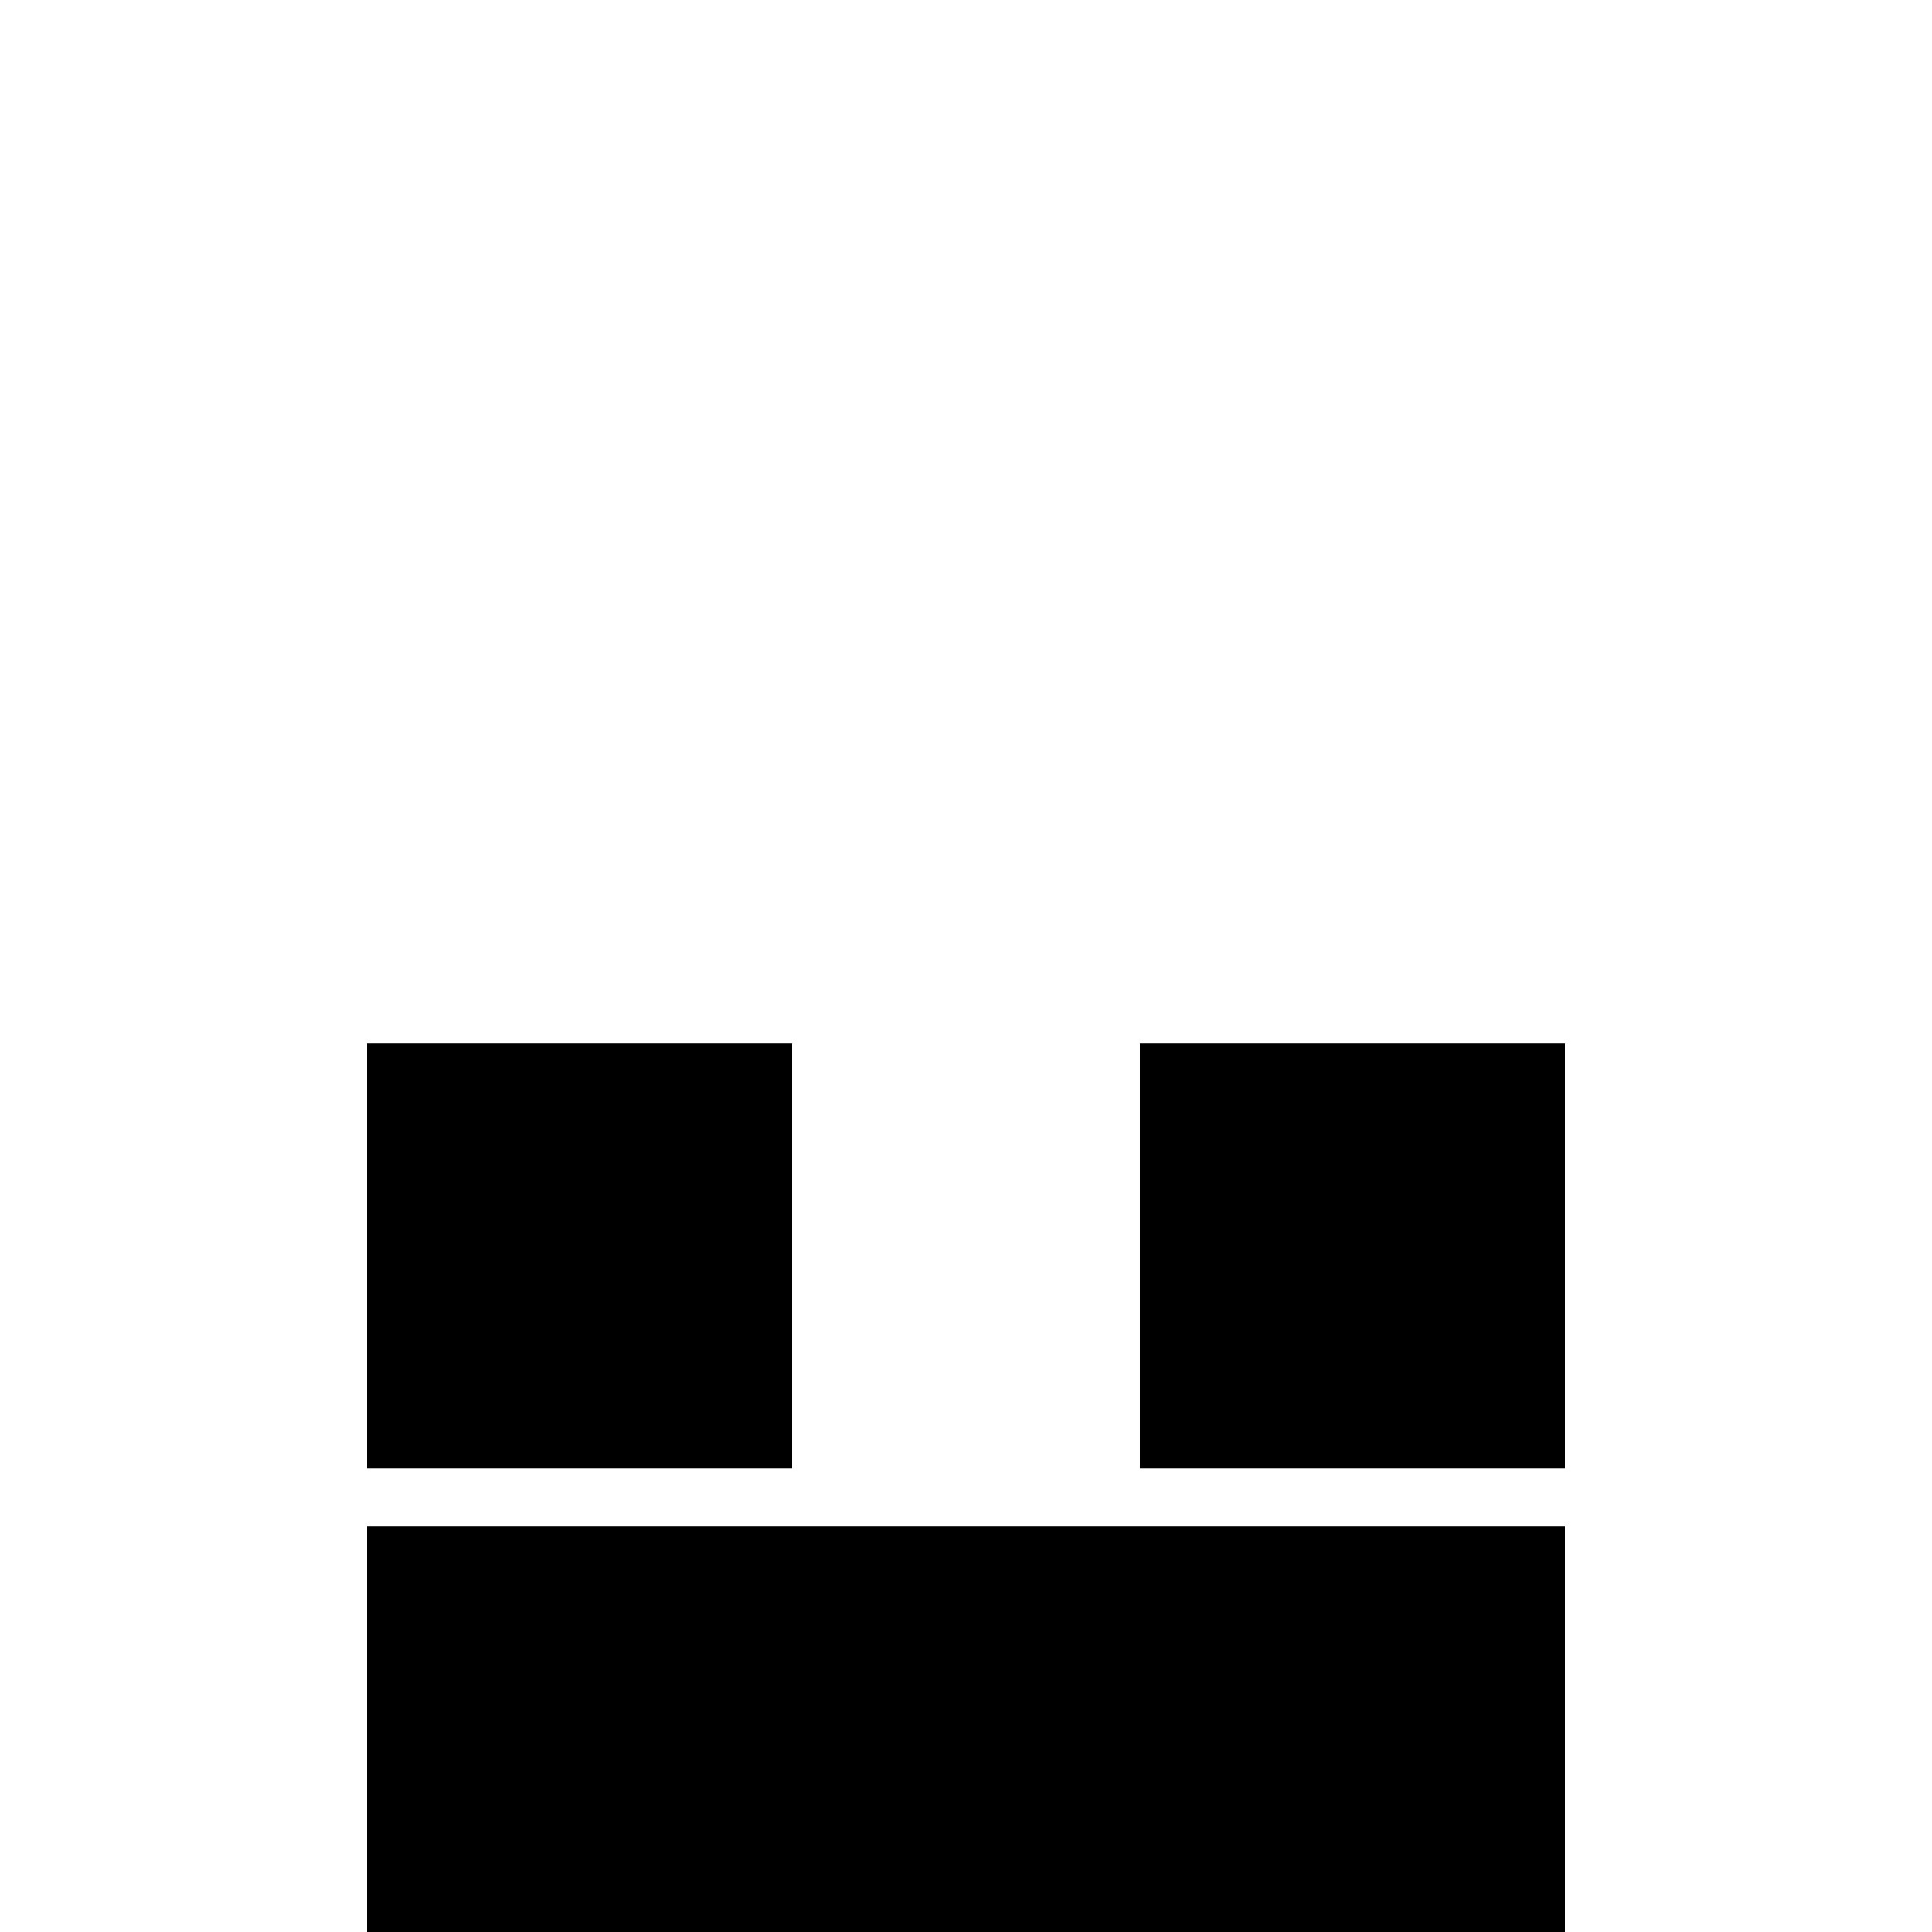
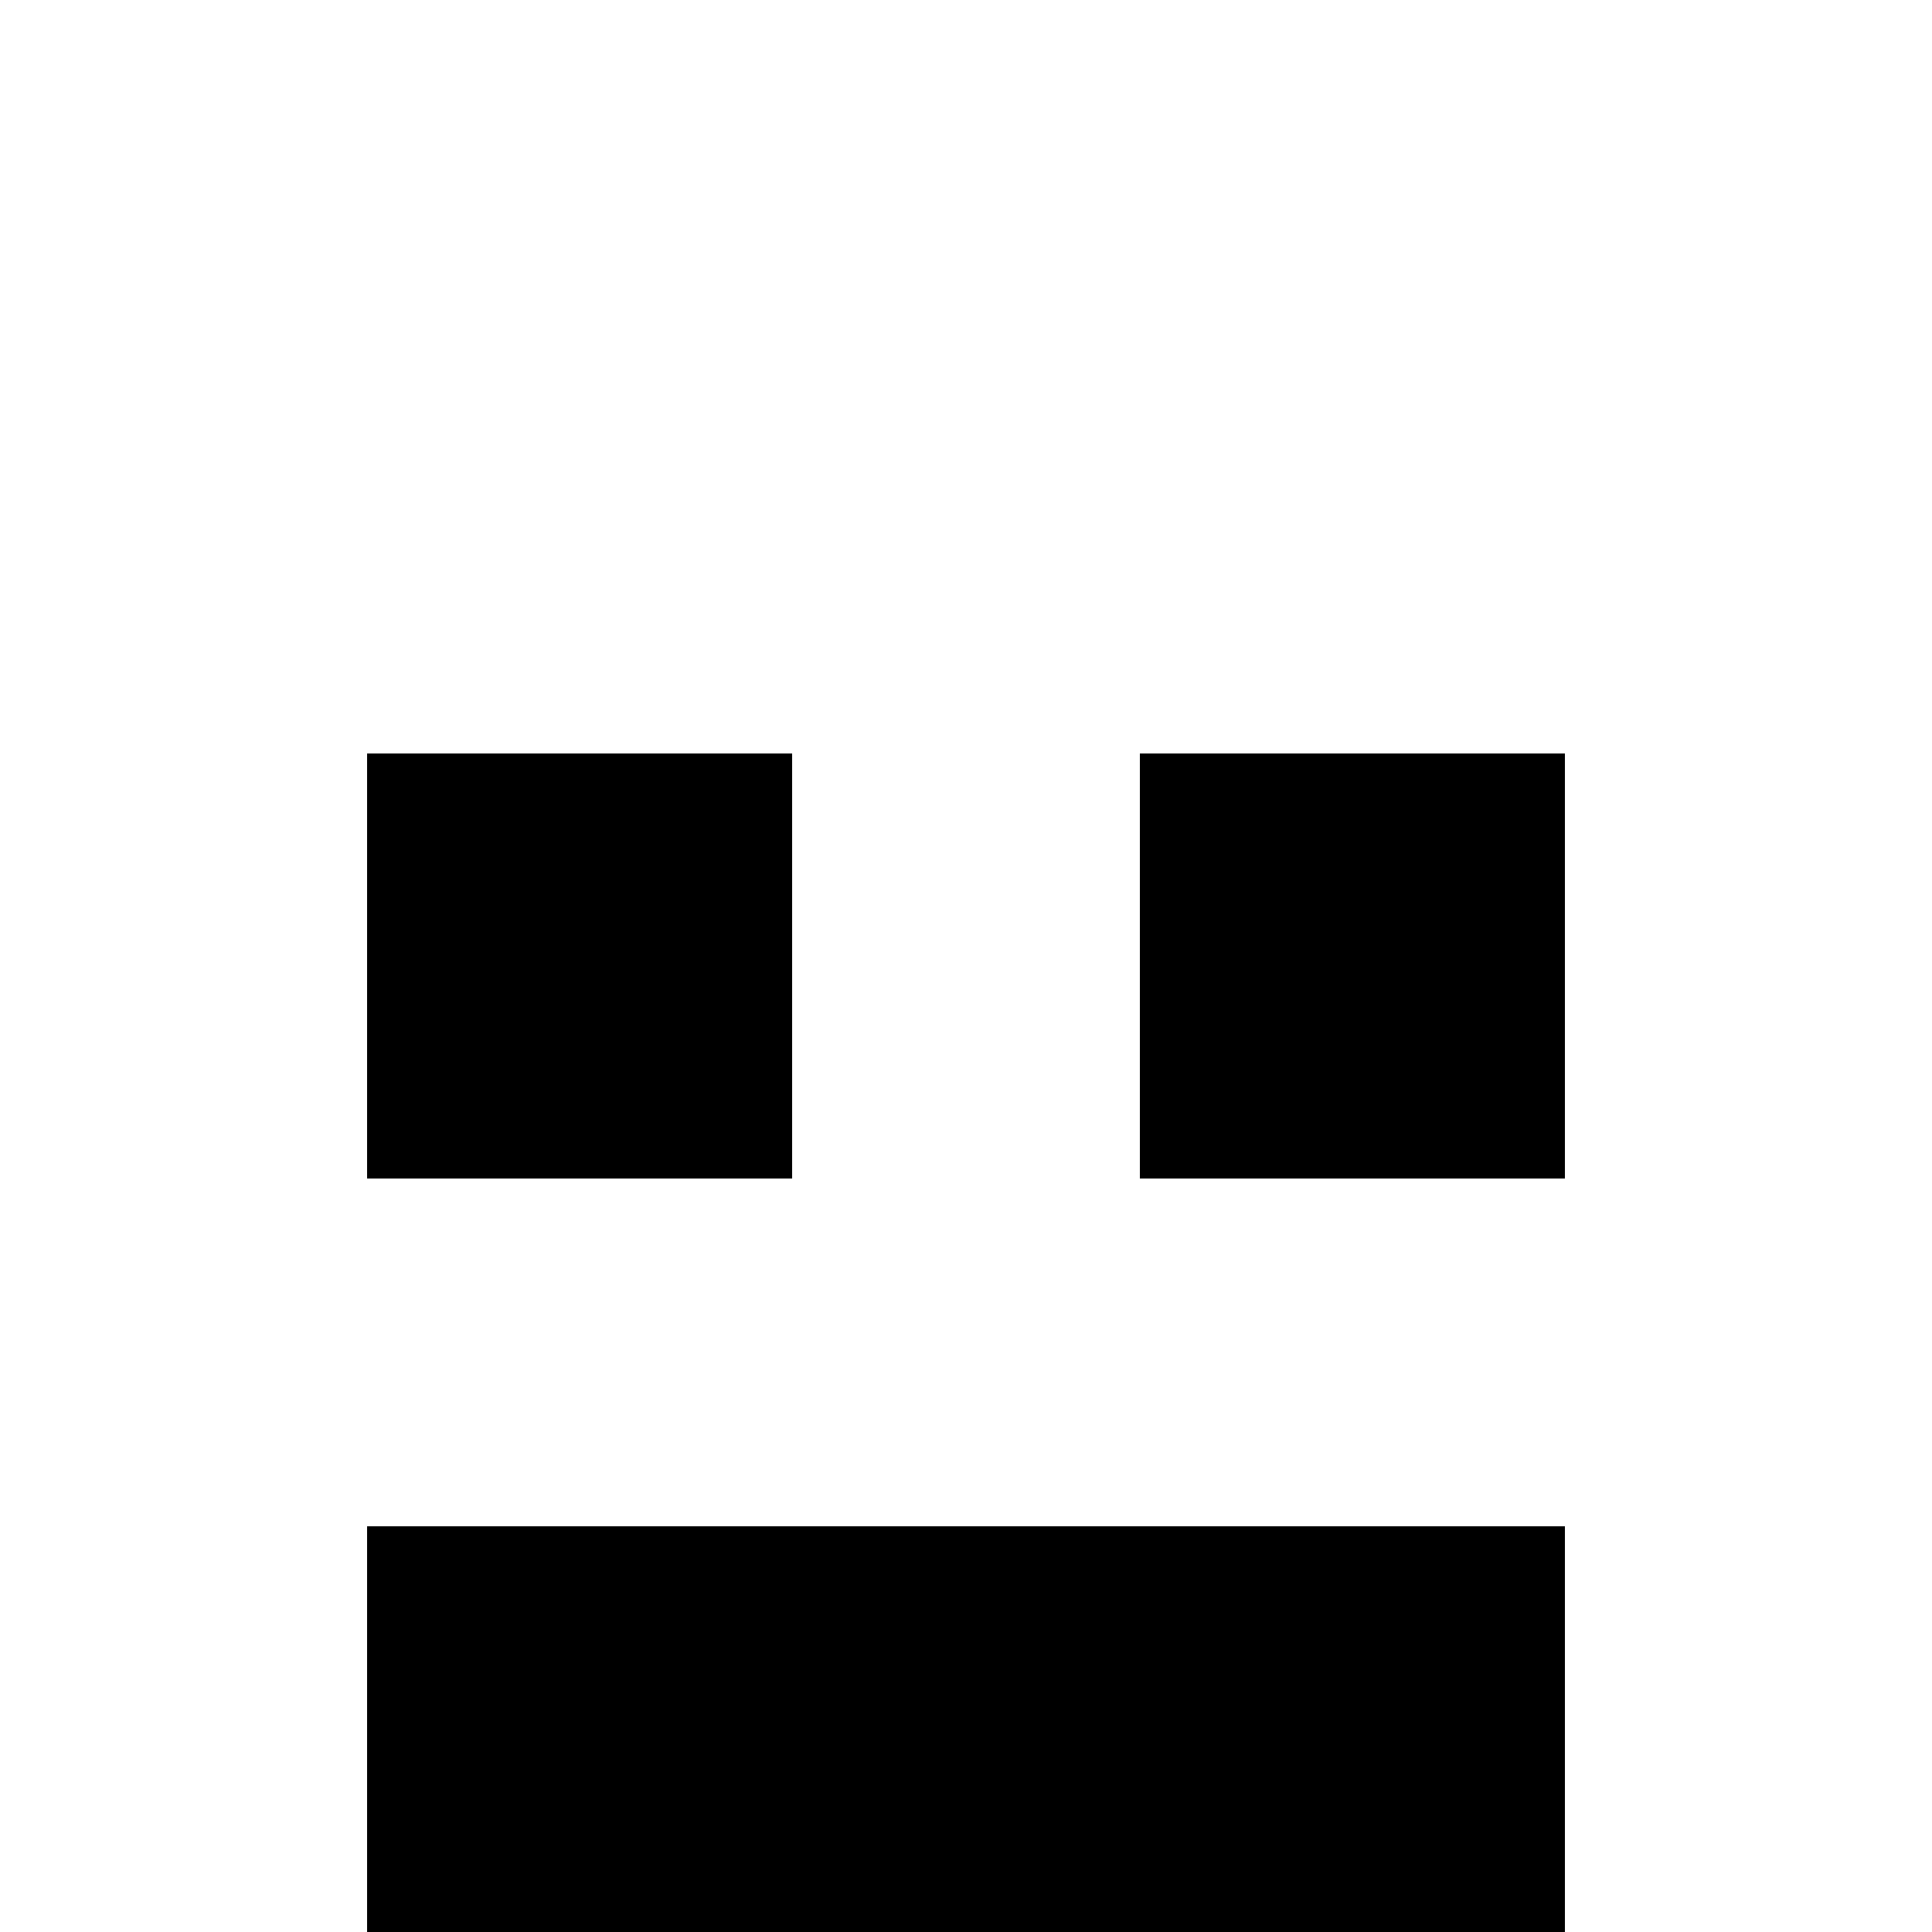
<svg xmlns="http://www.w3.org/2000/svg" viewBox="0 0 50 50" fill="transparent">
-   <rect x="10" y="27.5" width="10" height="10" stroke="#000000" fill="#000000" />
-   <rect x="30" y="27.5" width="10" height="10" stroke="#000000" fill="#000000" />
+   <rect x="10" y="20" width="10" height="10" stroke="#000000" fill="#000000" />
+   <rect x="30" y="20" width="10" height="10" stroke="#000000" fill="#000000" />
  <rect x="10" y="40" width="30" height="10" stroke="#000000" fill="#000000" />
</svg>
